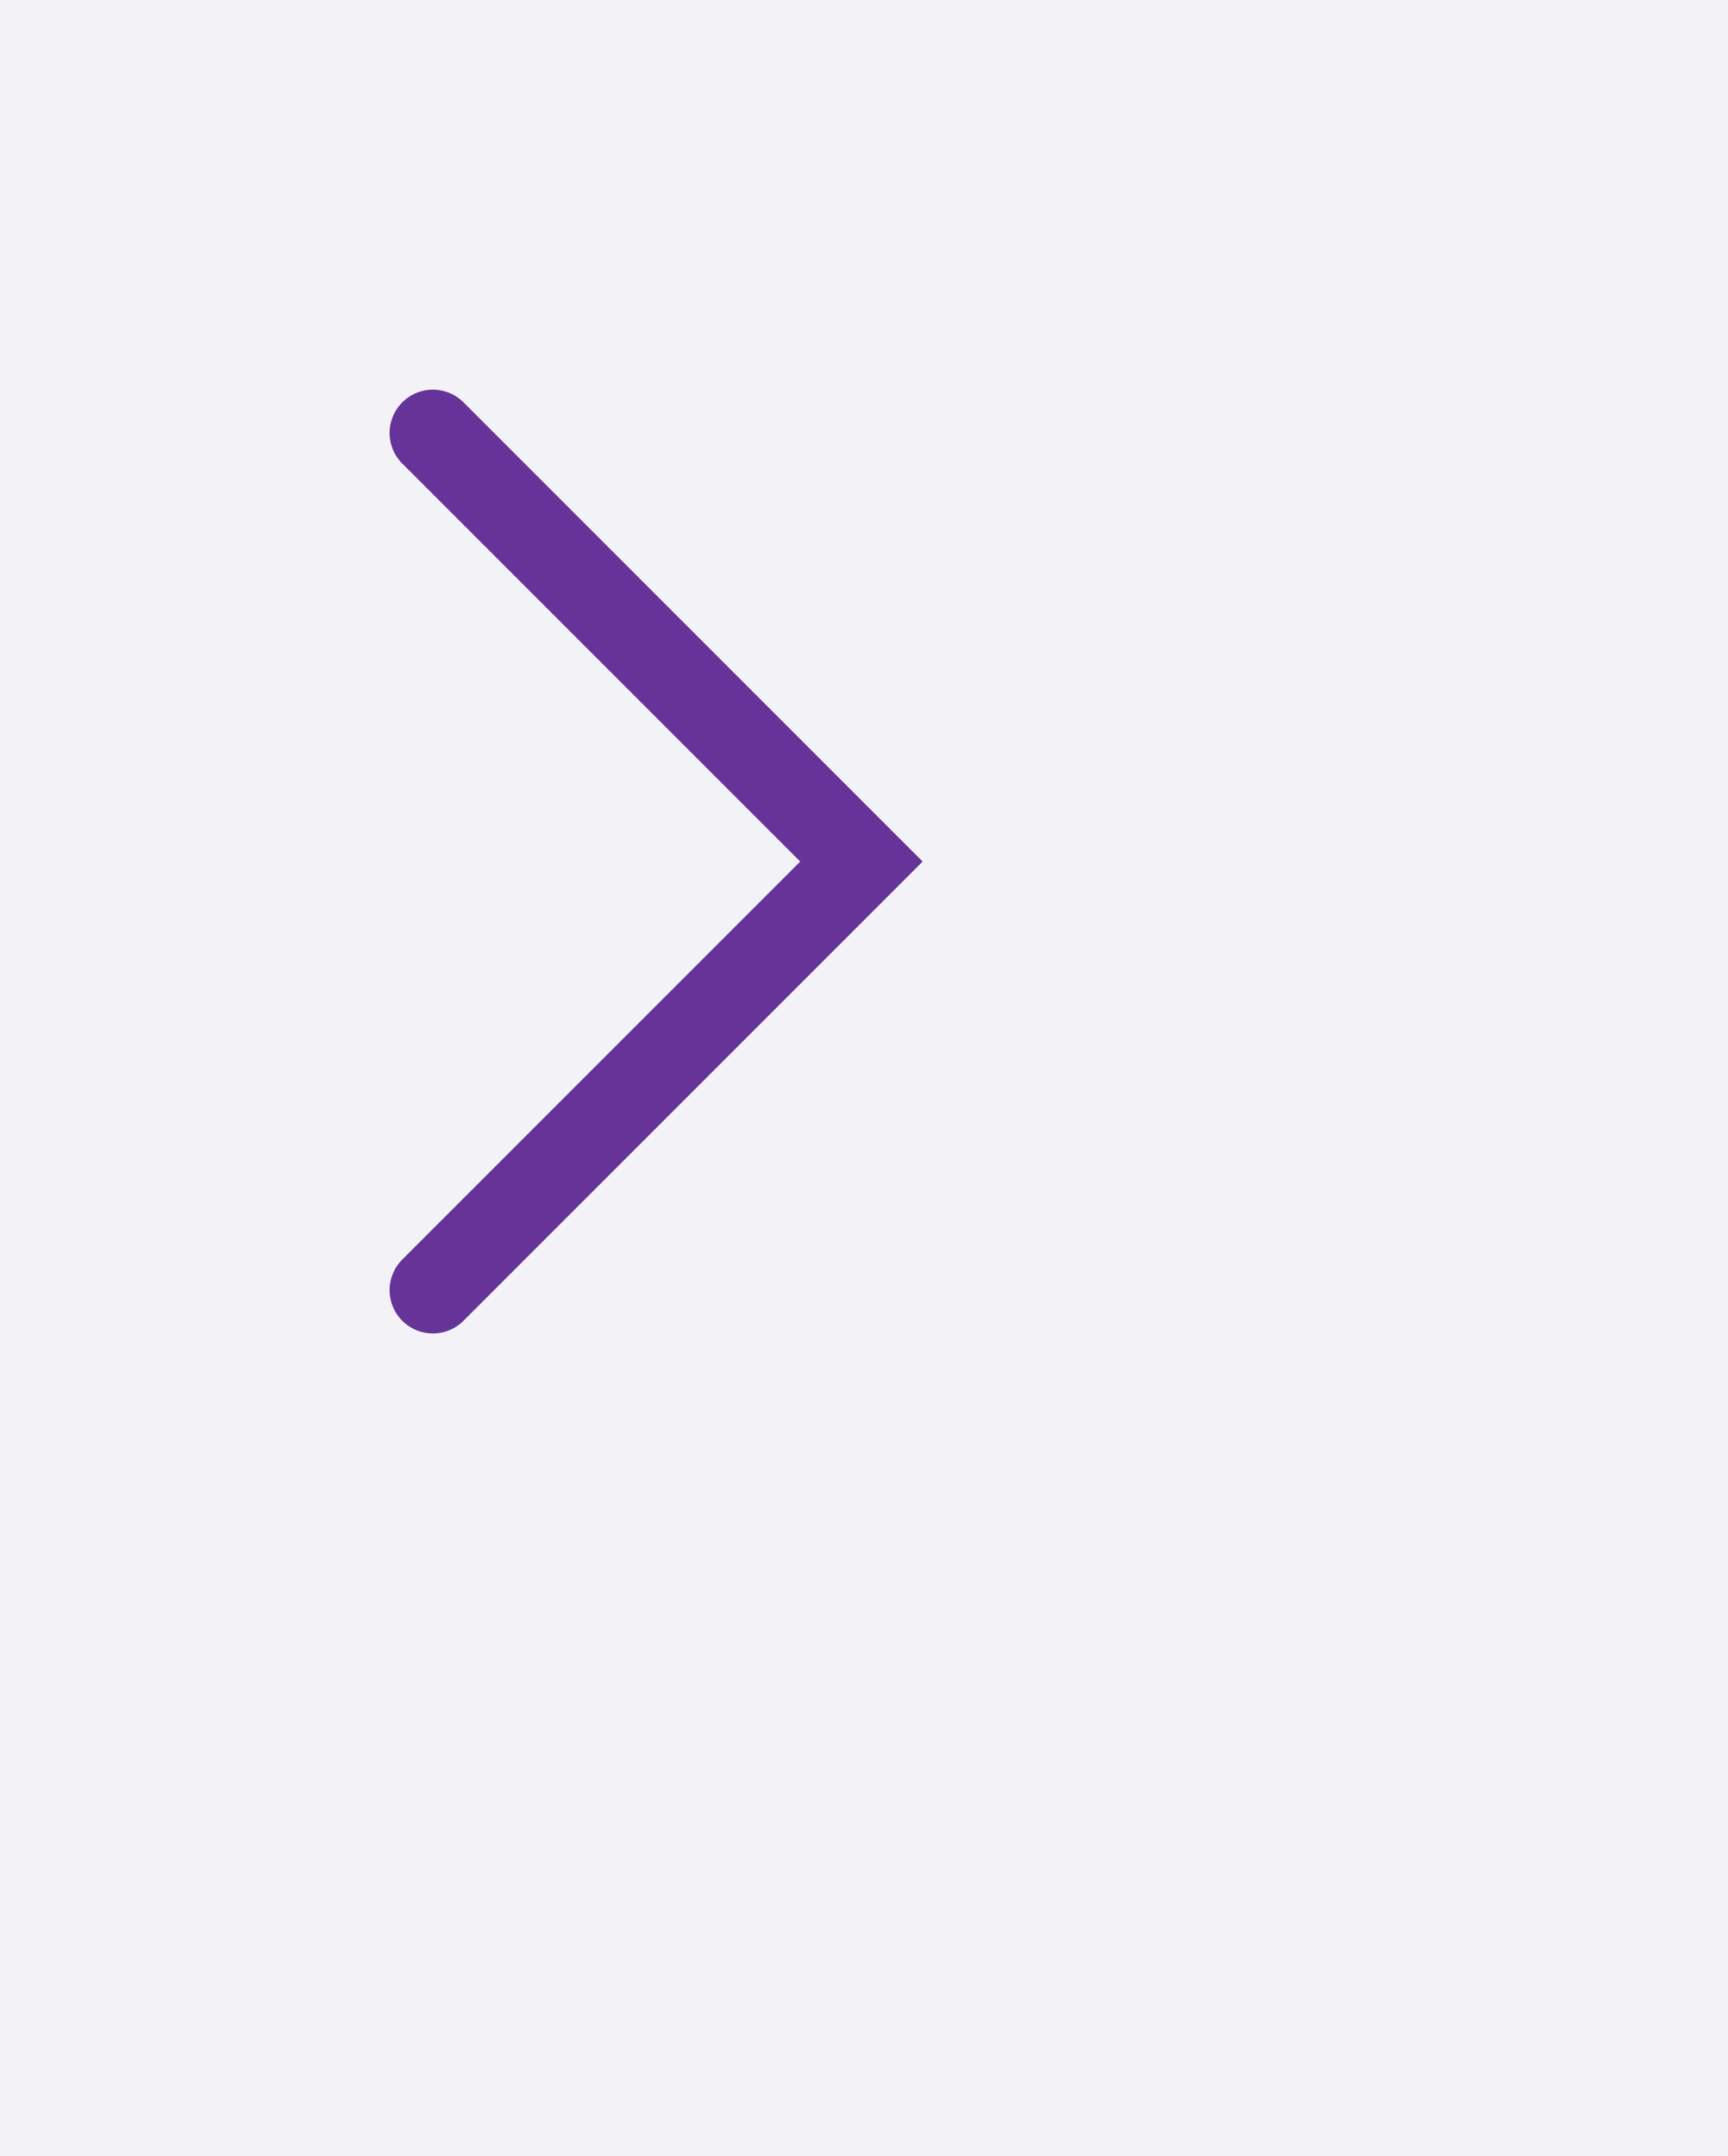
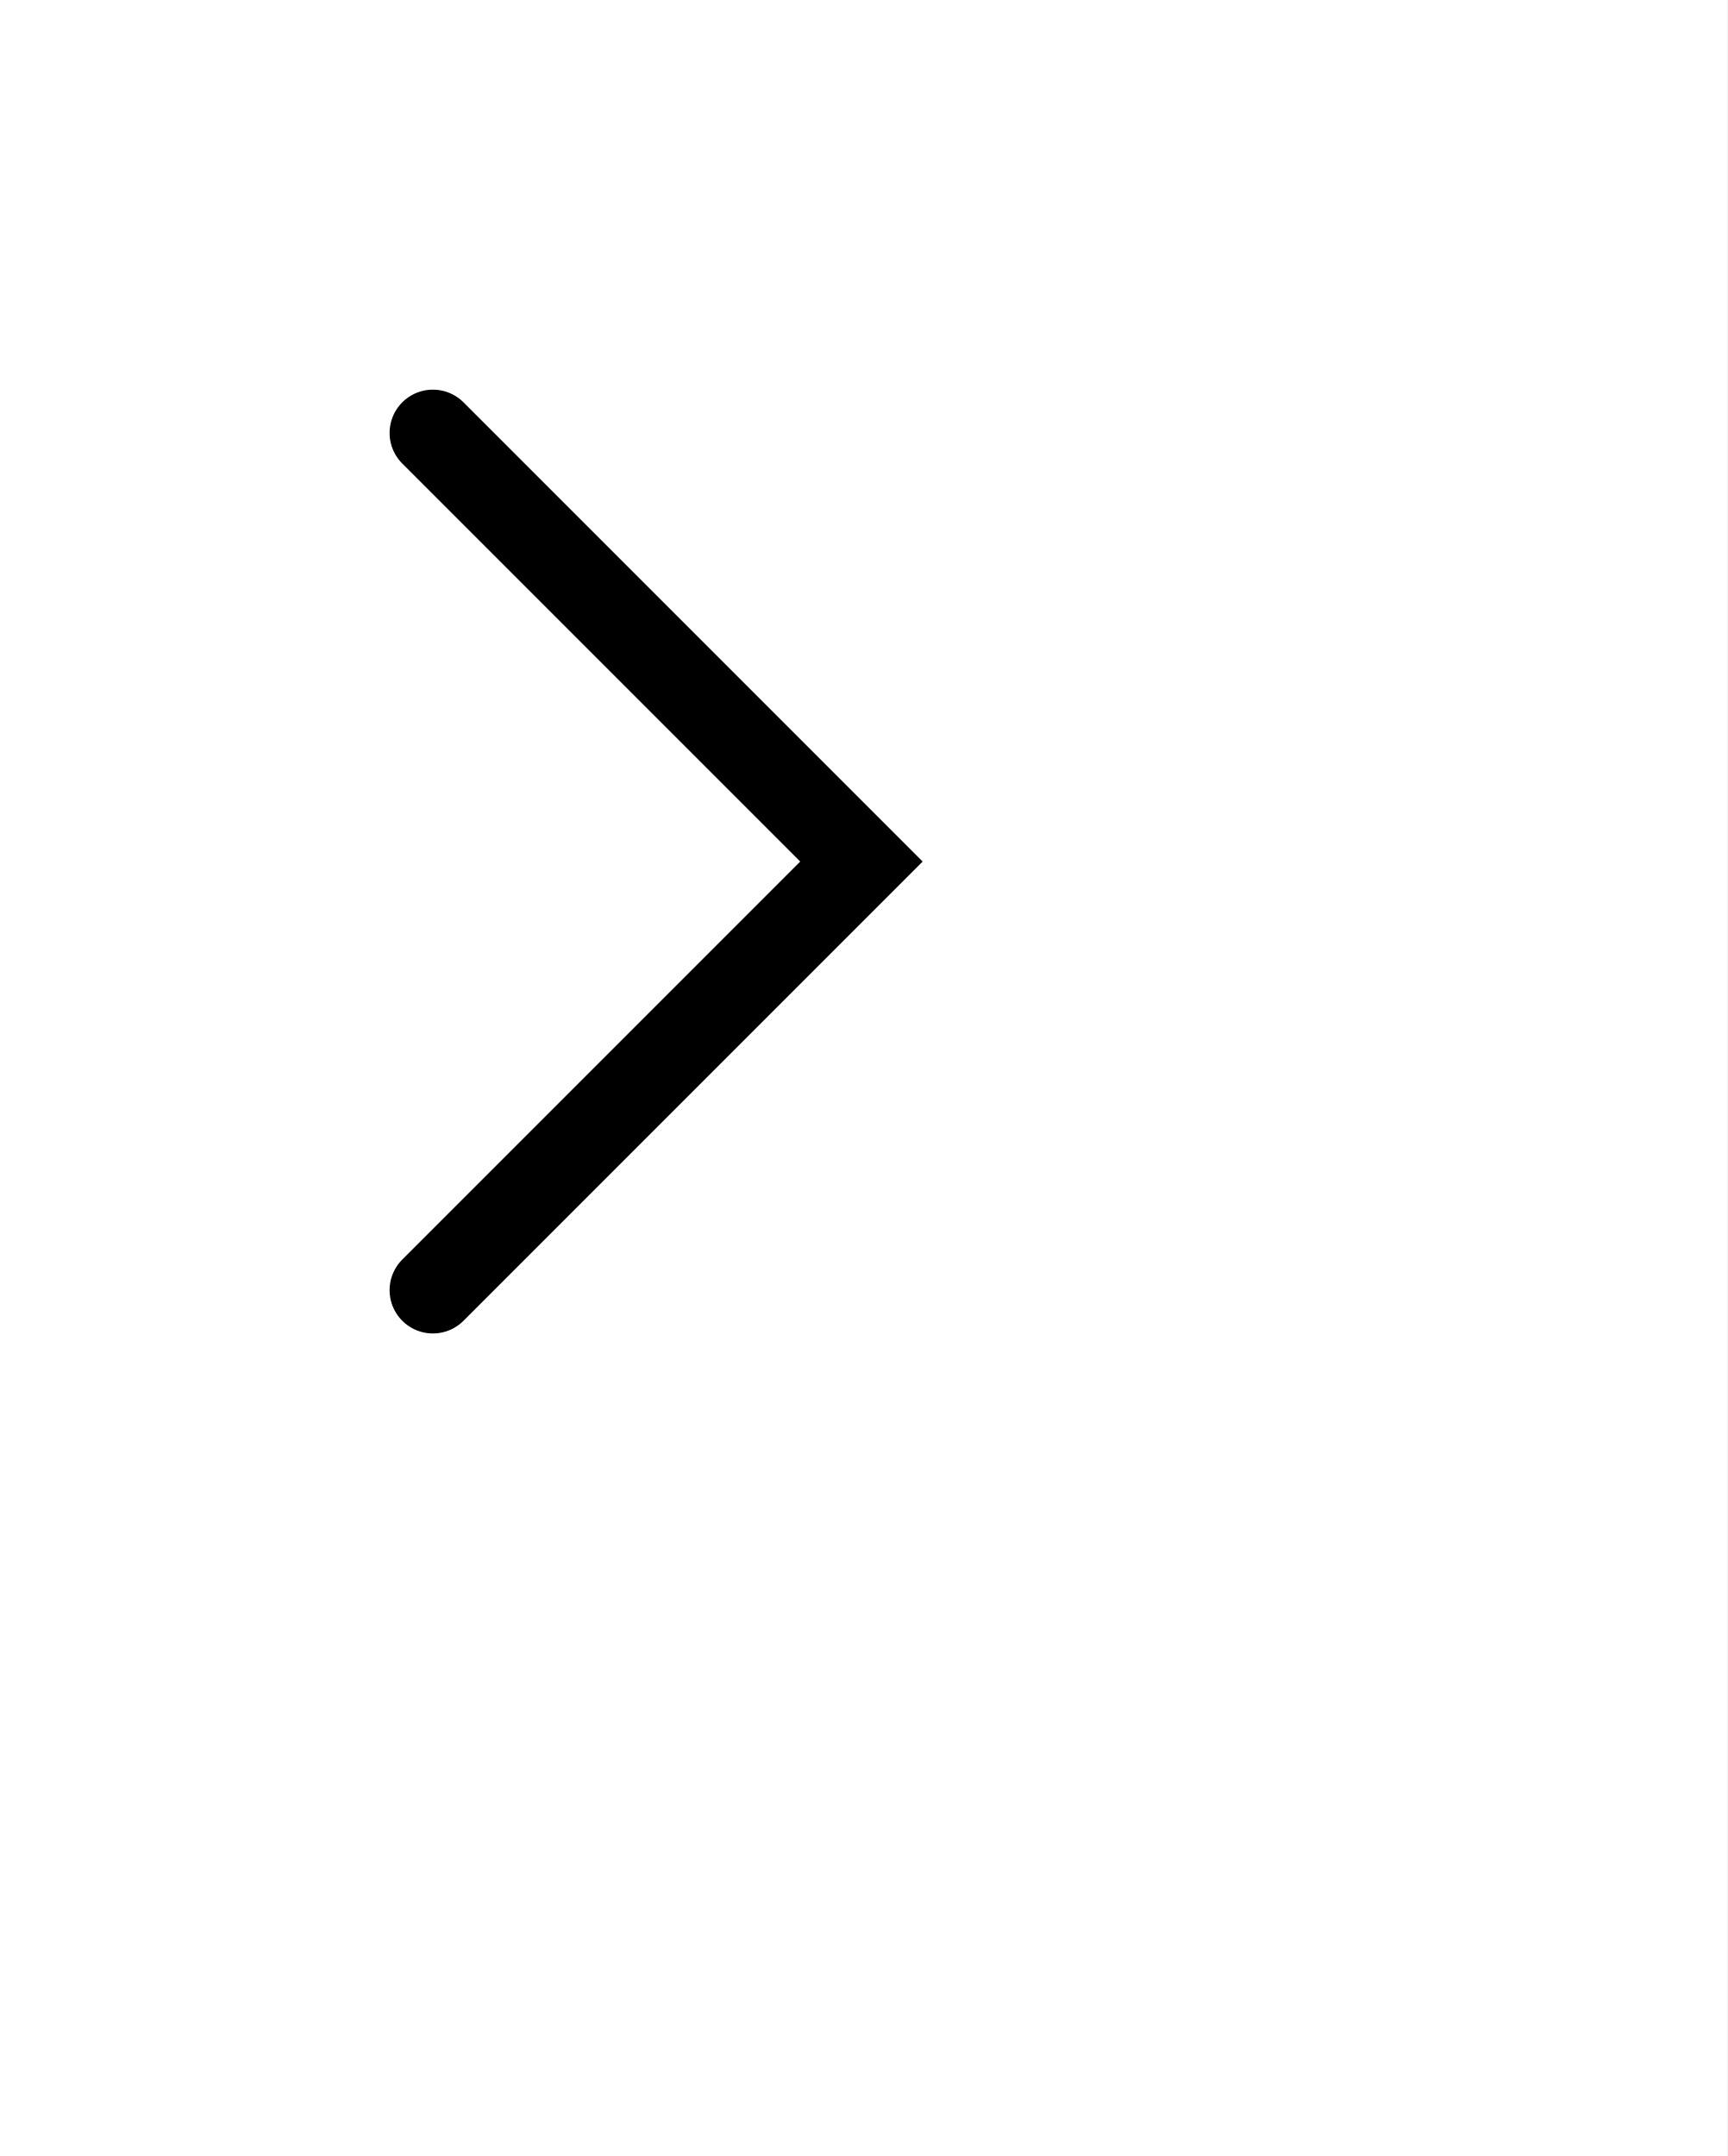
<svg xmlns="http://www.w3.org/2000/svg" width="39.899" height="49.799" style="fill:none; stroke-linecap:round;">
-   <rect width="100%" height="100%" fill="#F3F3F7" />
-   <path stroke="#663399" stroke-width="2" d="M 20,50" />
-   <path stroke="#663399" stroke-width="2" d="M 10,10 19.9,19.9 10,29.8" />
+   <rect width="100%" height="100%" fill="#FFFFFF" />
+   <path stroke="#000000" stroke-width="2" d="M 20,50" />
+   <path stroke="#000000" stroke-width="2" d="M 10,10 19.9,19.9 10,29.8" />
</svg>
